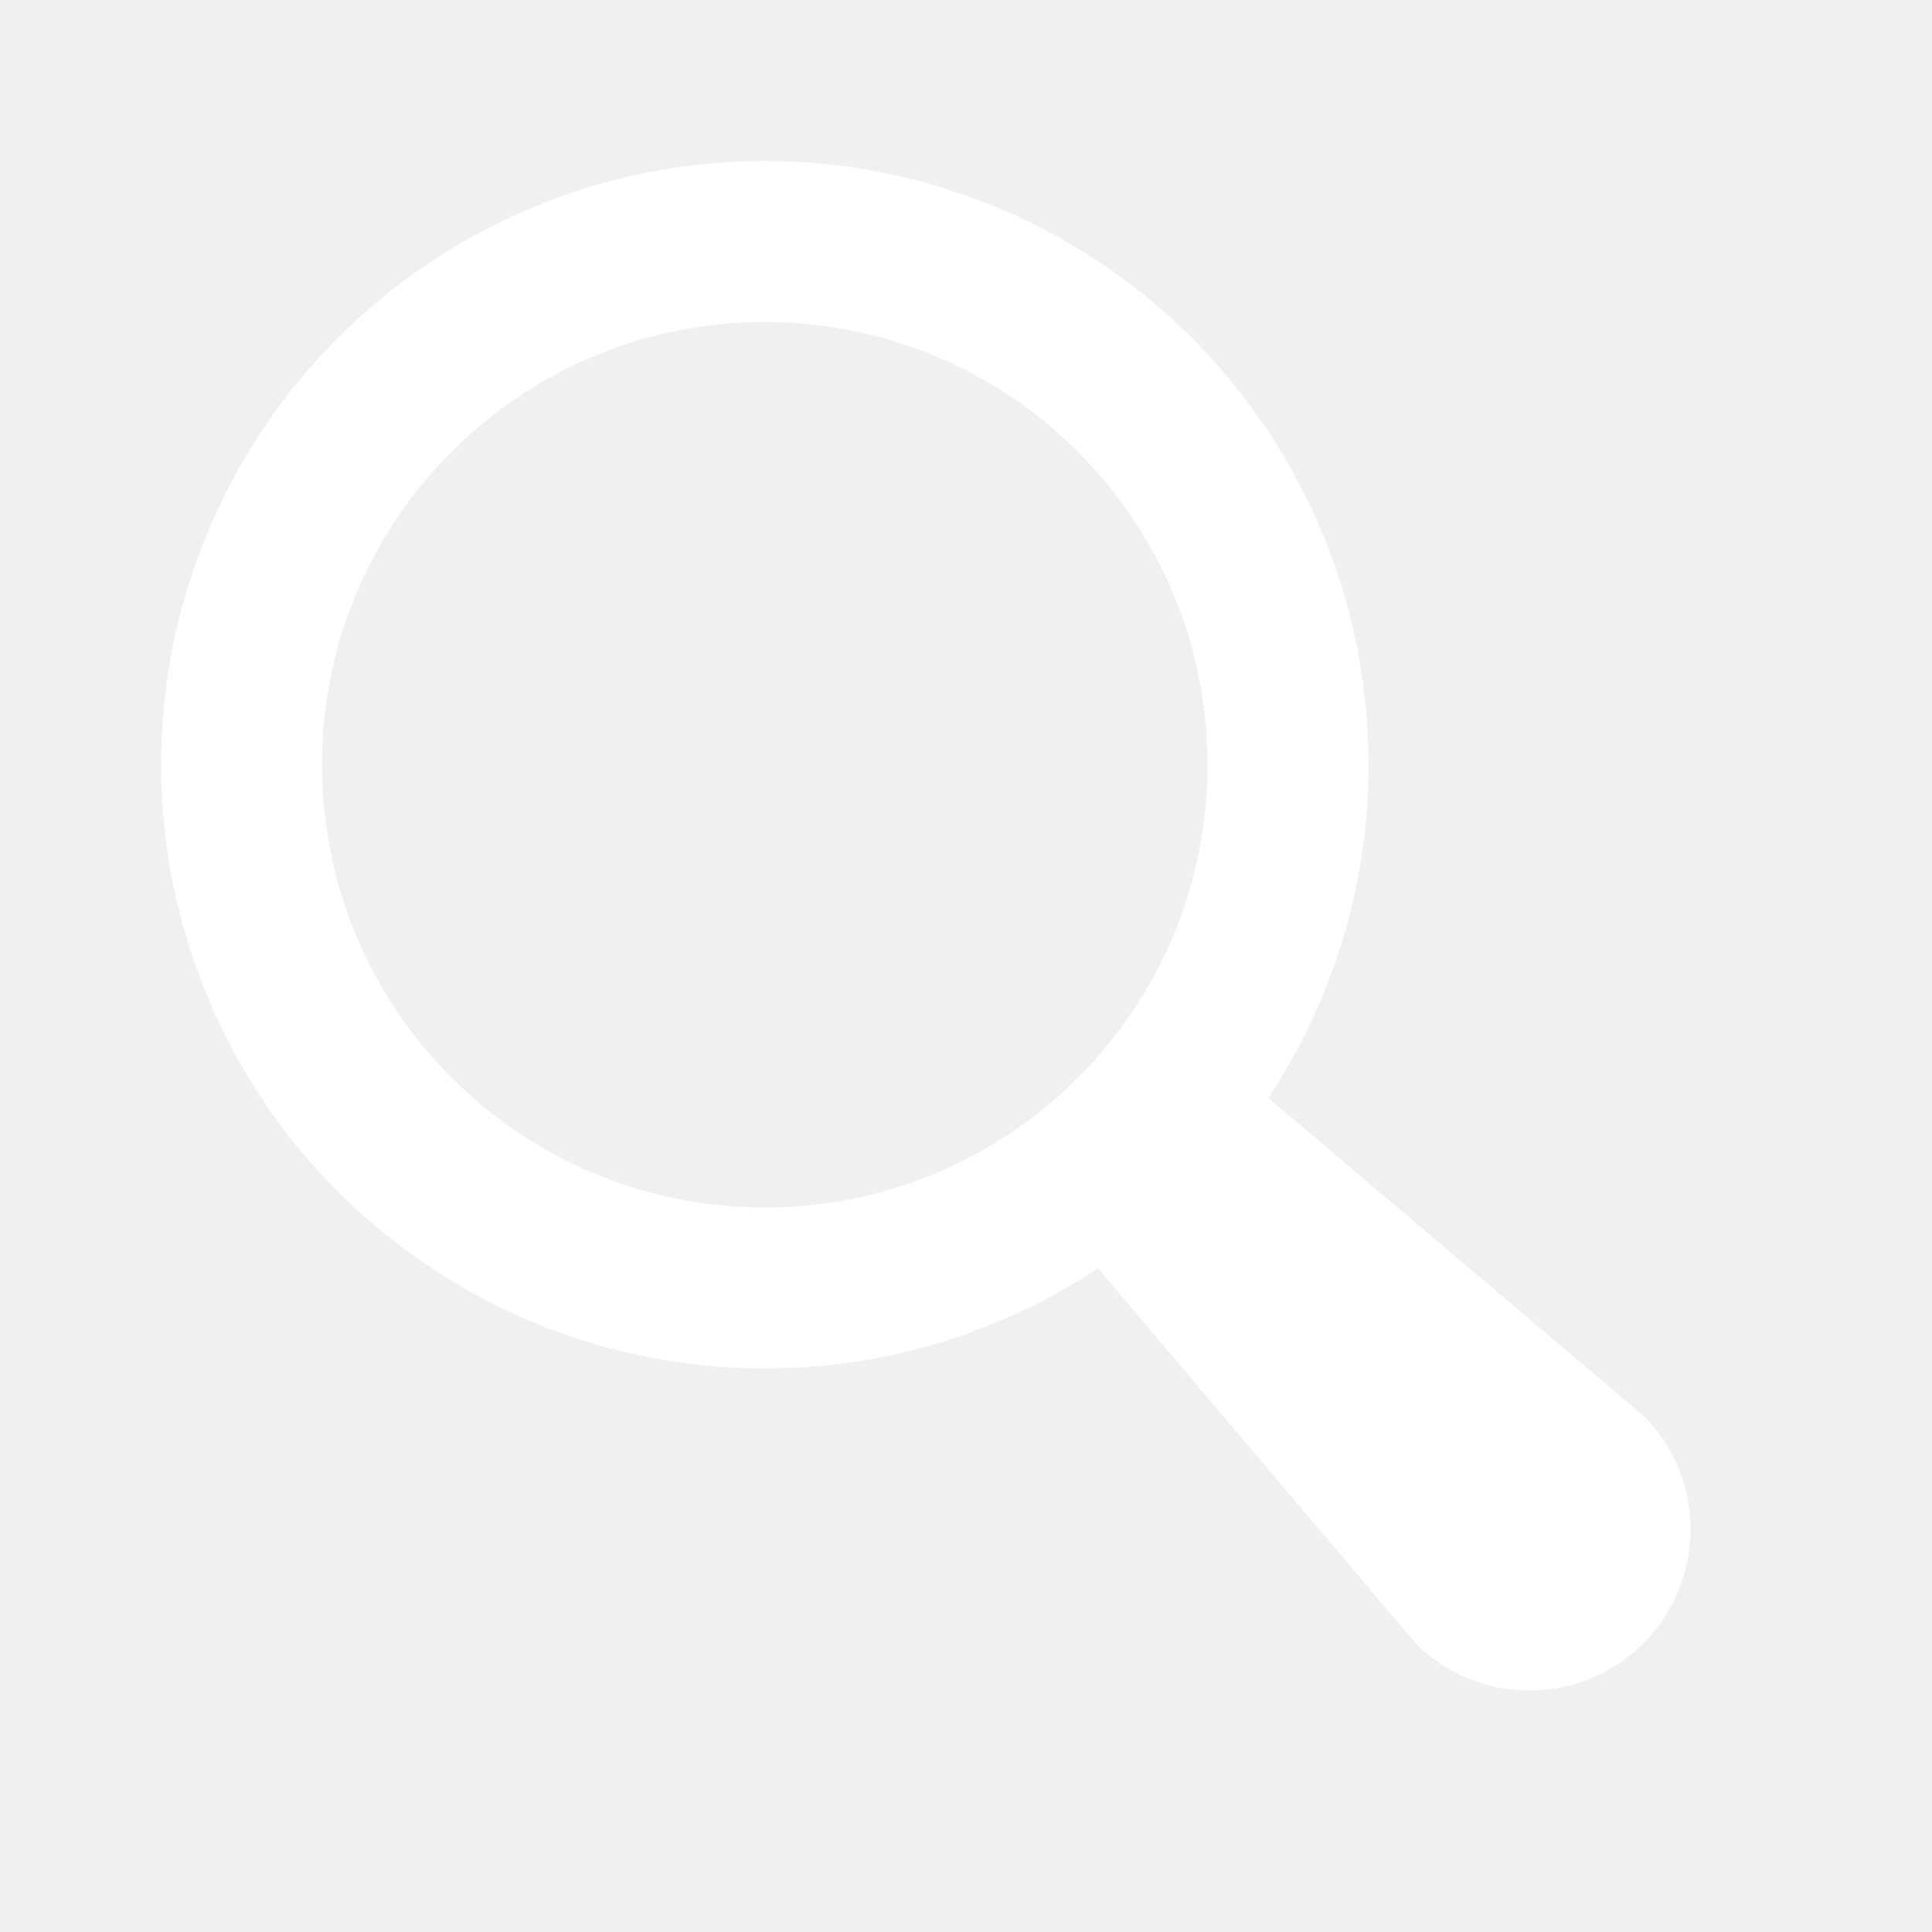
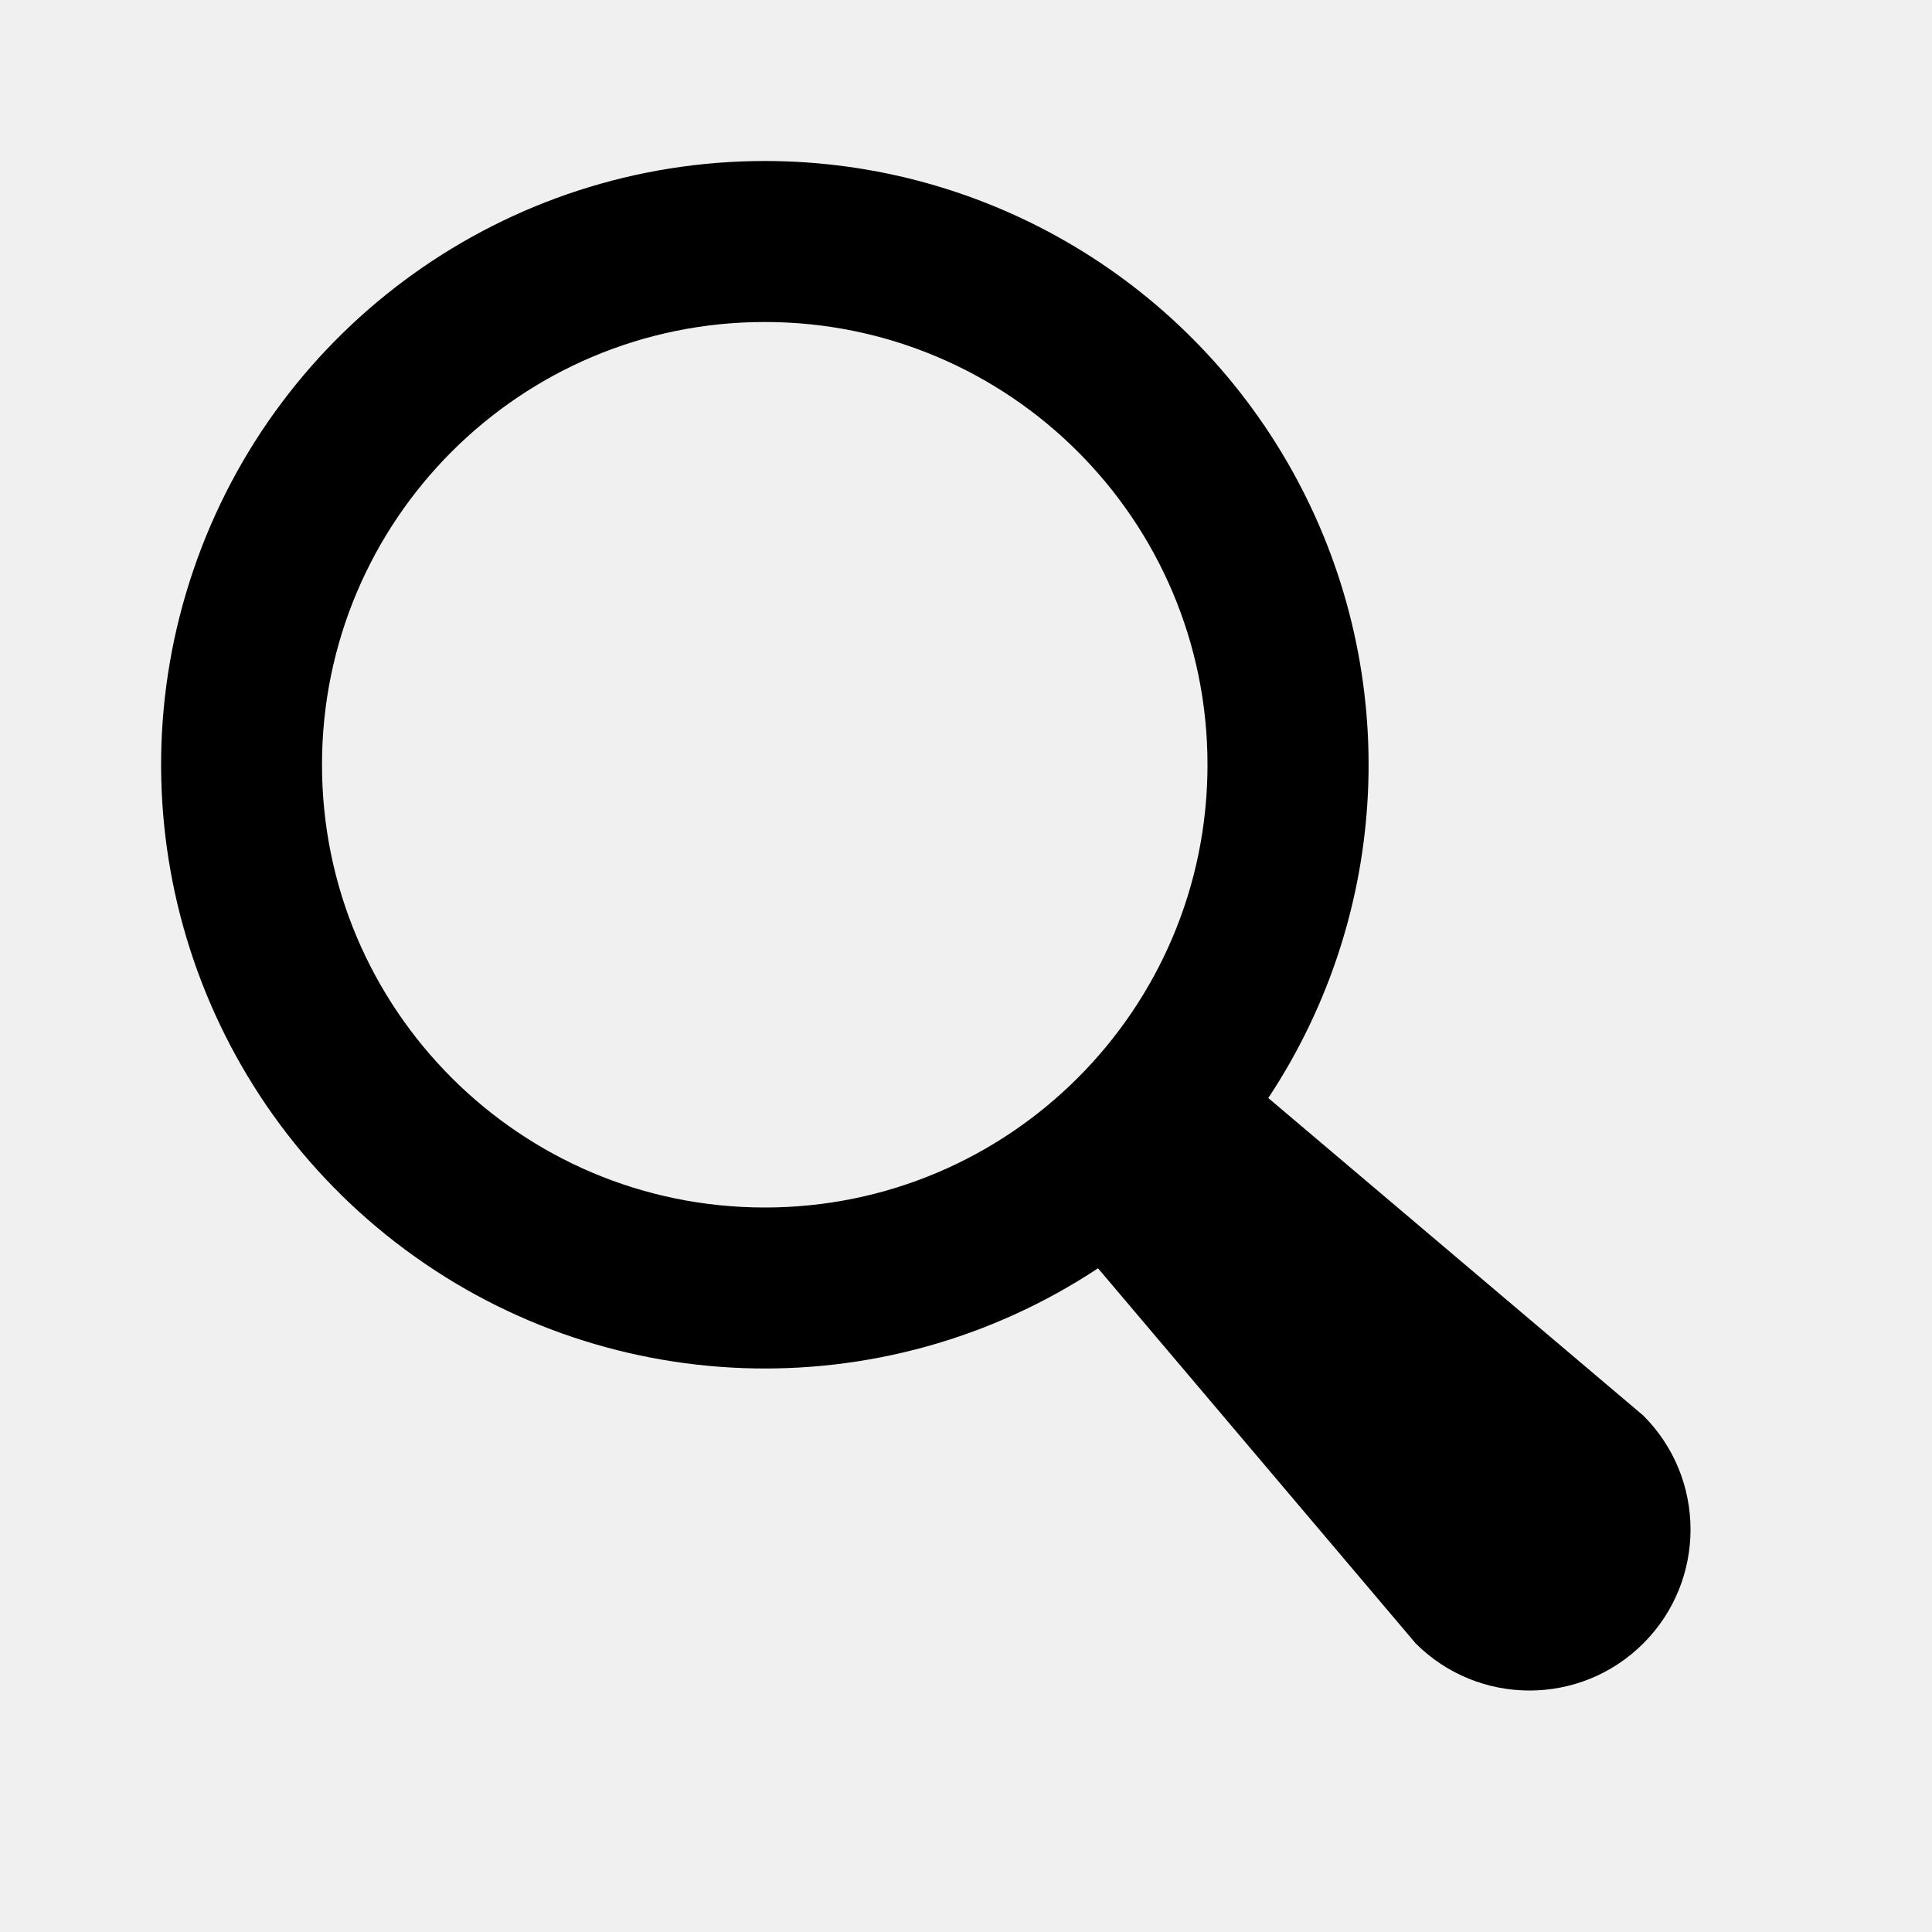
<svg xmlns="http://www.w3.org/2000/svg" width="24" height="24" viewBox="0 0 24 24">
-   <path fill-rule="evenodd" clip-rule="evenodd" d="M9.5 2a7.5 7.5 0 1 0 4.14 13.755l3.946 4.66a2 2 0 1 0 2.828-2.83l-4.659-3.945A7.5 7.5 0 0 0 9.5 2zM4 9.5a5.5 5.5 0 1 1 11 0 5.5 5.5 0 0 1-11 0z" fill="white" />
+   <path fill-rule="evenodd" clip-rule="evenodd" d="M9.5 2a7.5 7.5 0 1 0 4.14 13.755l3.946 4.66a2 2 0 1 0 2.828-2.83l-4.659-3.945A7.5 7.5 0 0 0 9.5 2zM4 9.5a5.5 5.5 0 1 1 11 0 5.5 5.5 0 0 1-11 0z" fill="black" />
</svg>
